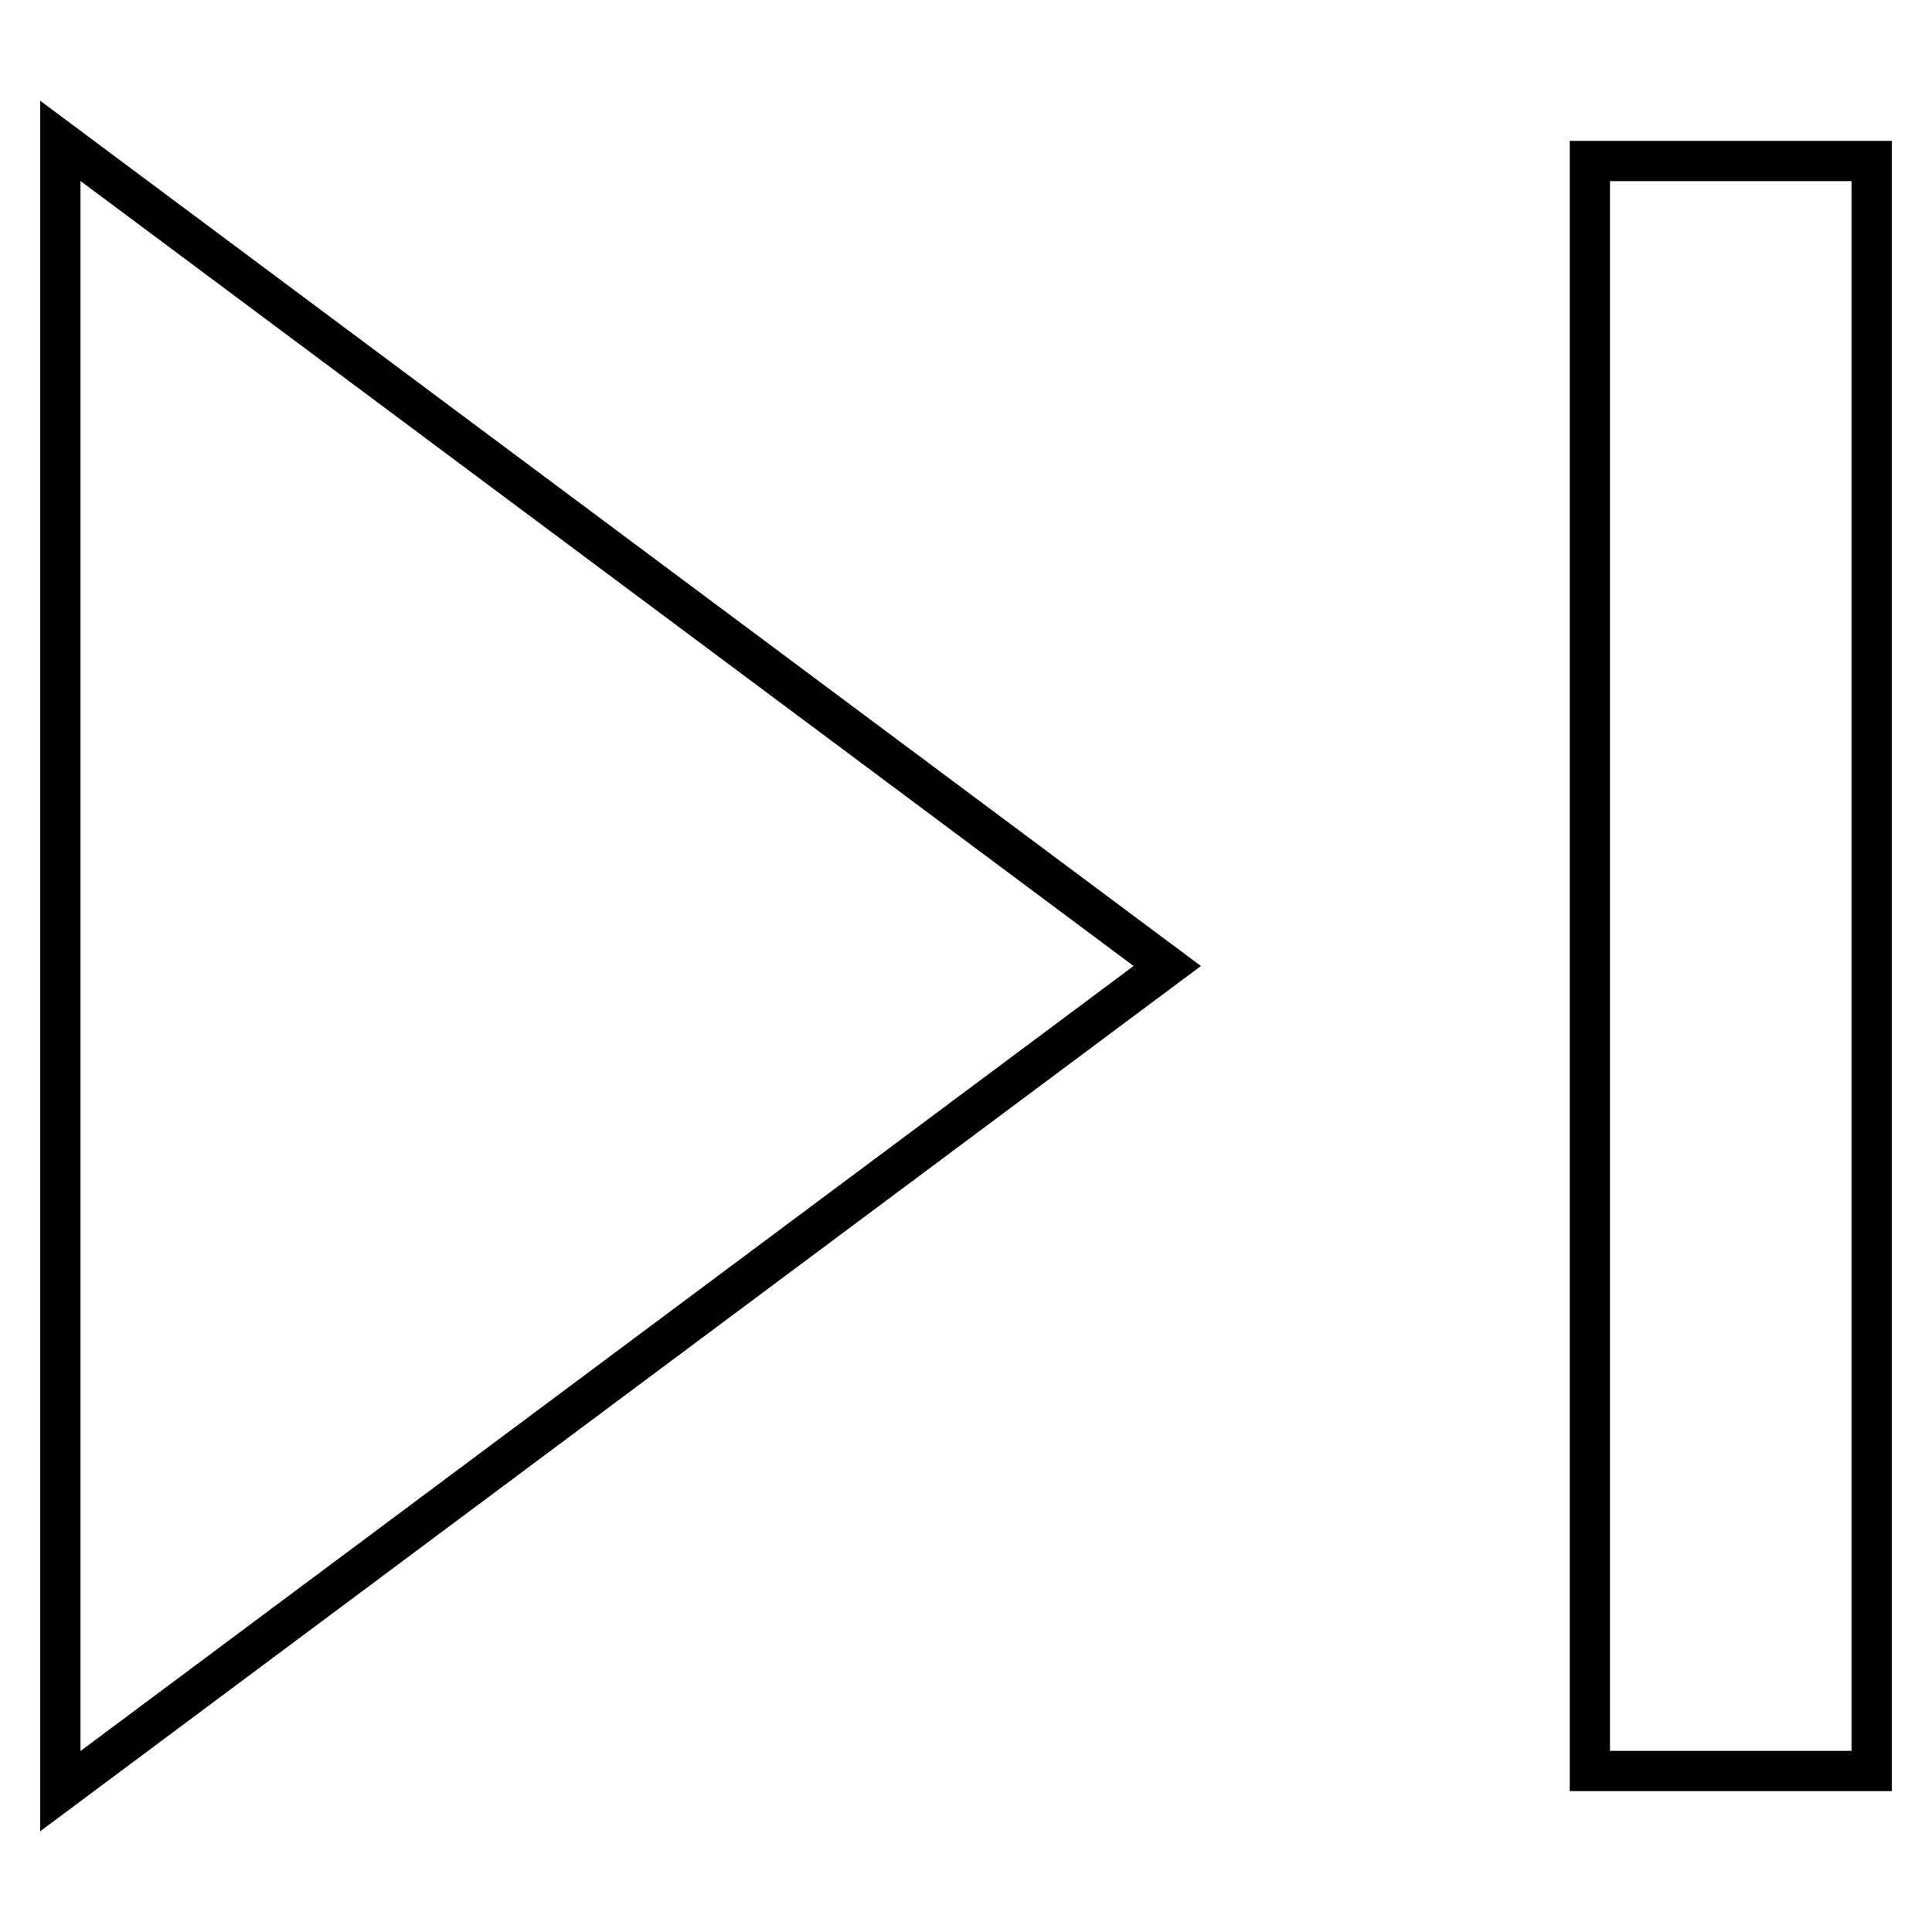
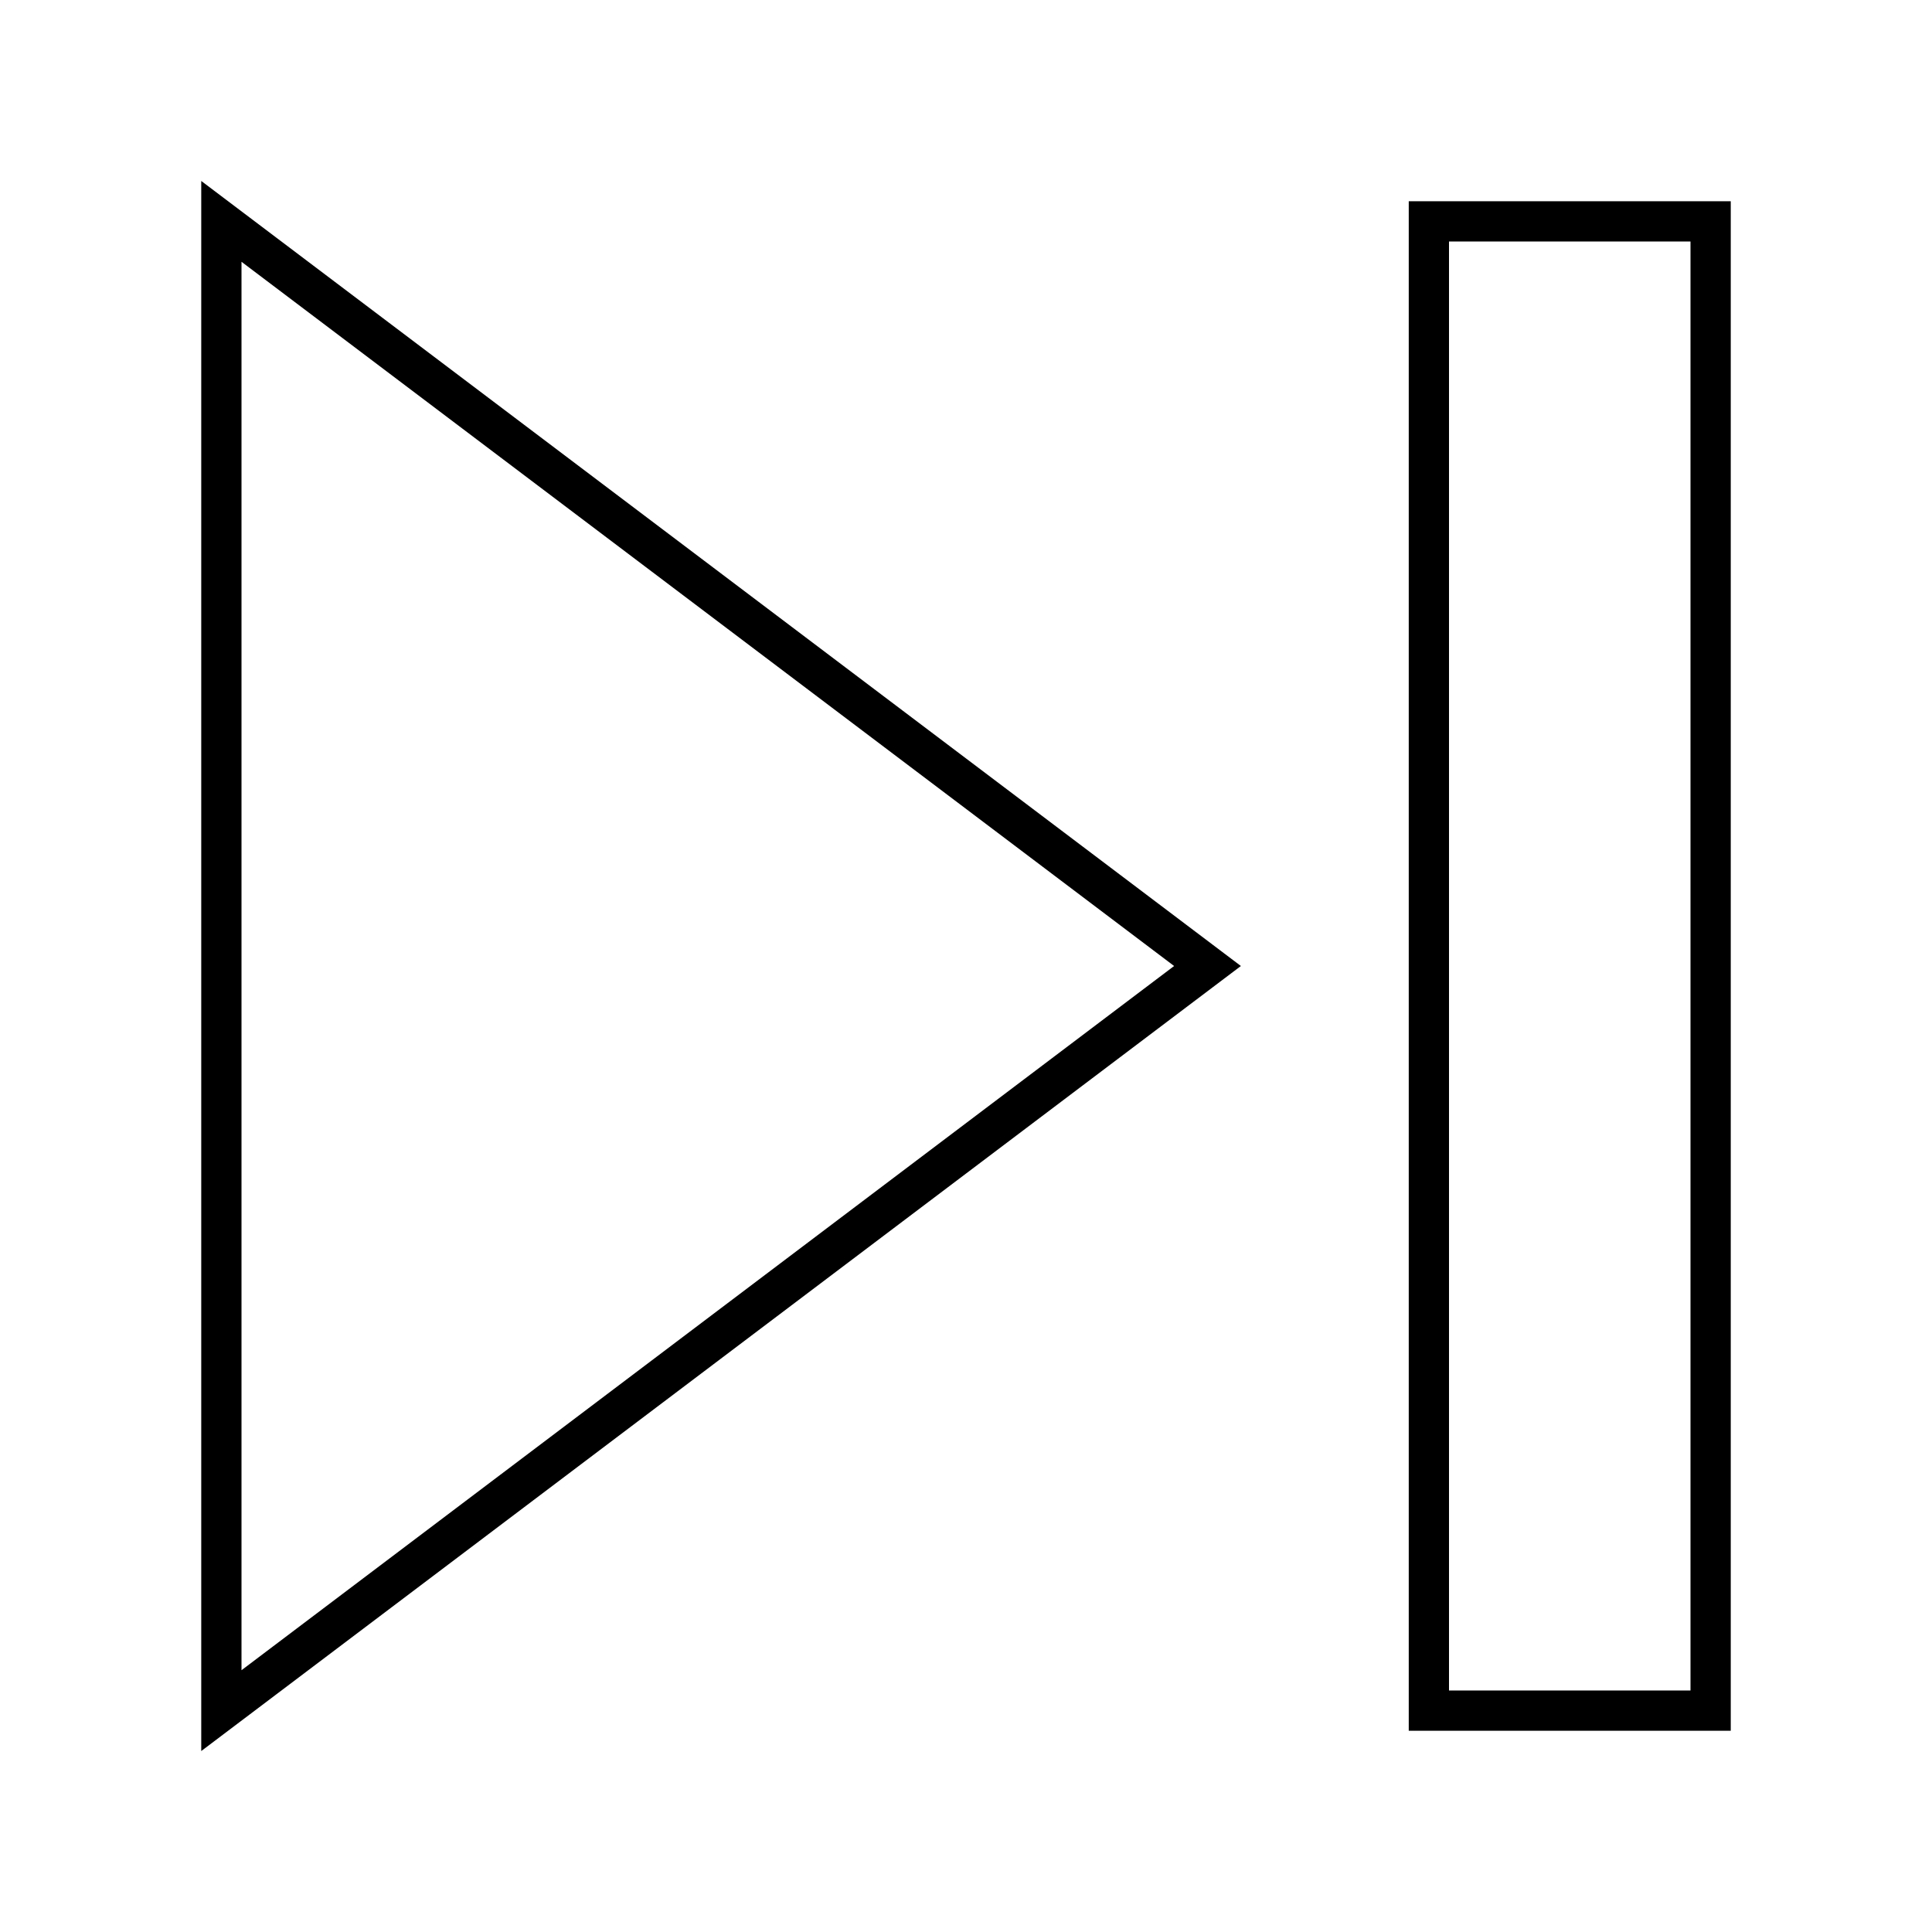
<svg xmlns="http://www.w3.org/2000/svg" width="48" height="48" viewBox="0 0 48 48">
  <g stroke="currentColor" fill="none" fill-rule="evenodd">
-     <path d="M1.5 3.5L29 24 1.5 44.5z" />
-     <path d="M39.5 4h7v40h-7z" />
+     <path d="M5.5 5.5L30 24 5.5 42.5z" />
+     <path d="M35.5 5.5h7v37h-7z" />
  </g>
</svg>
